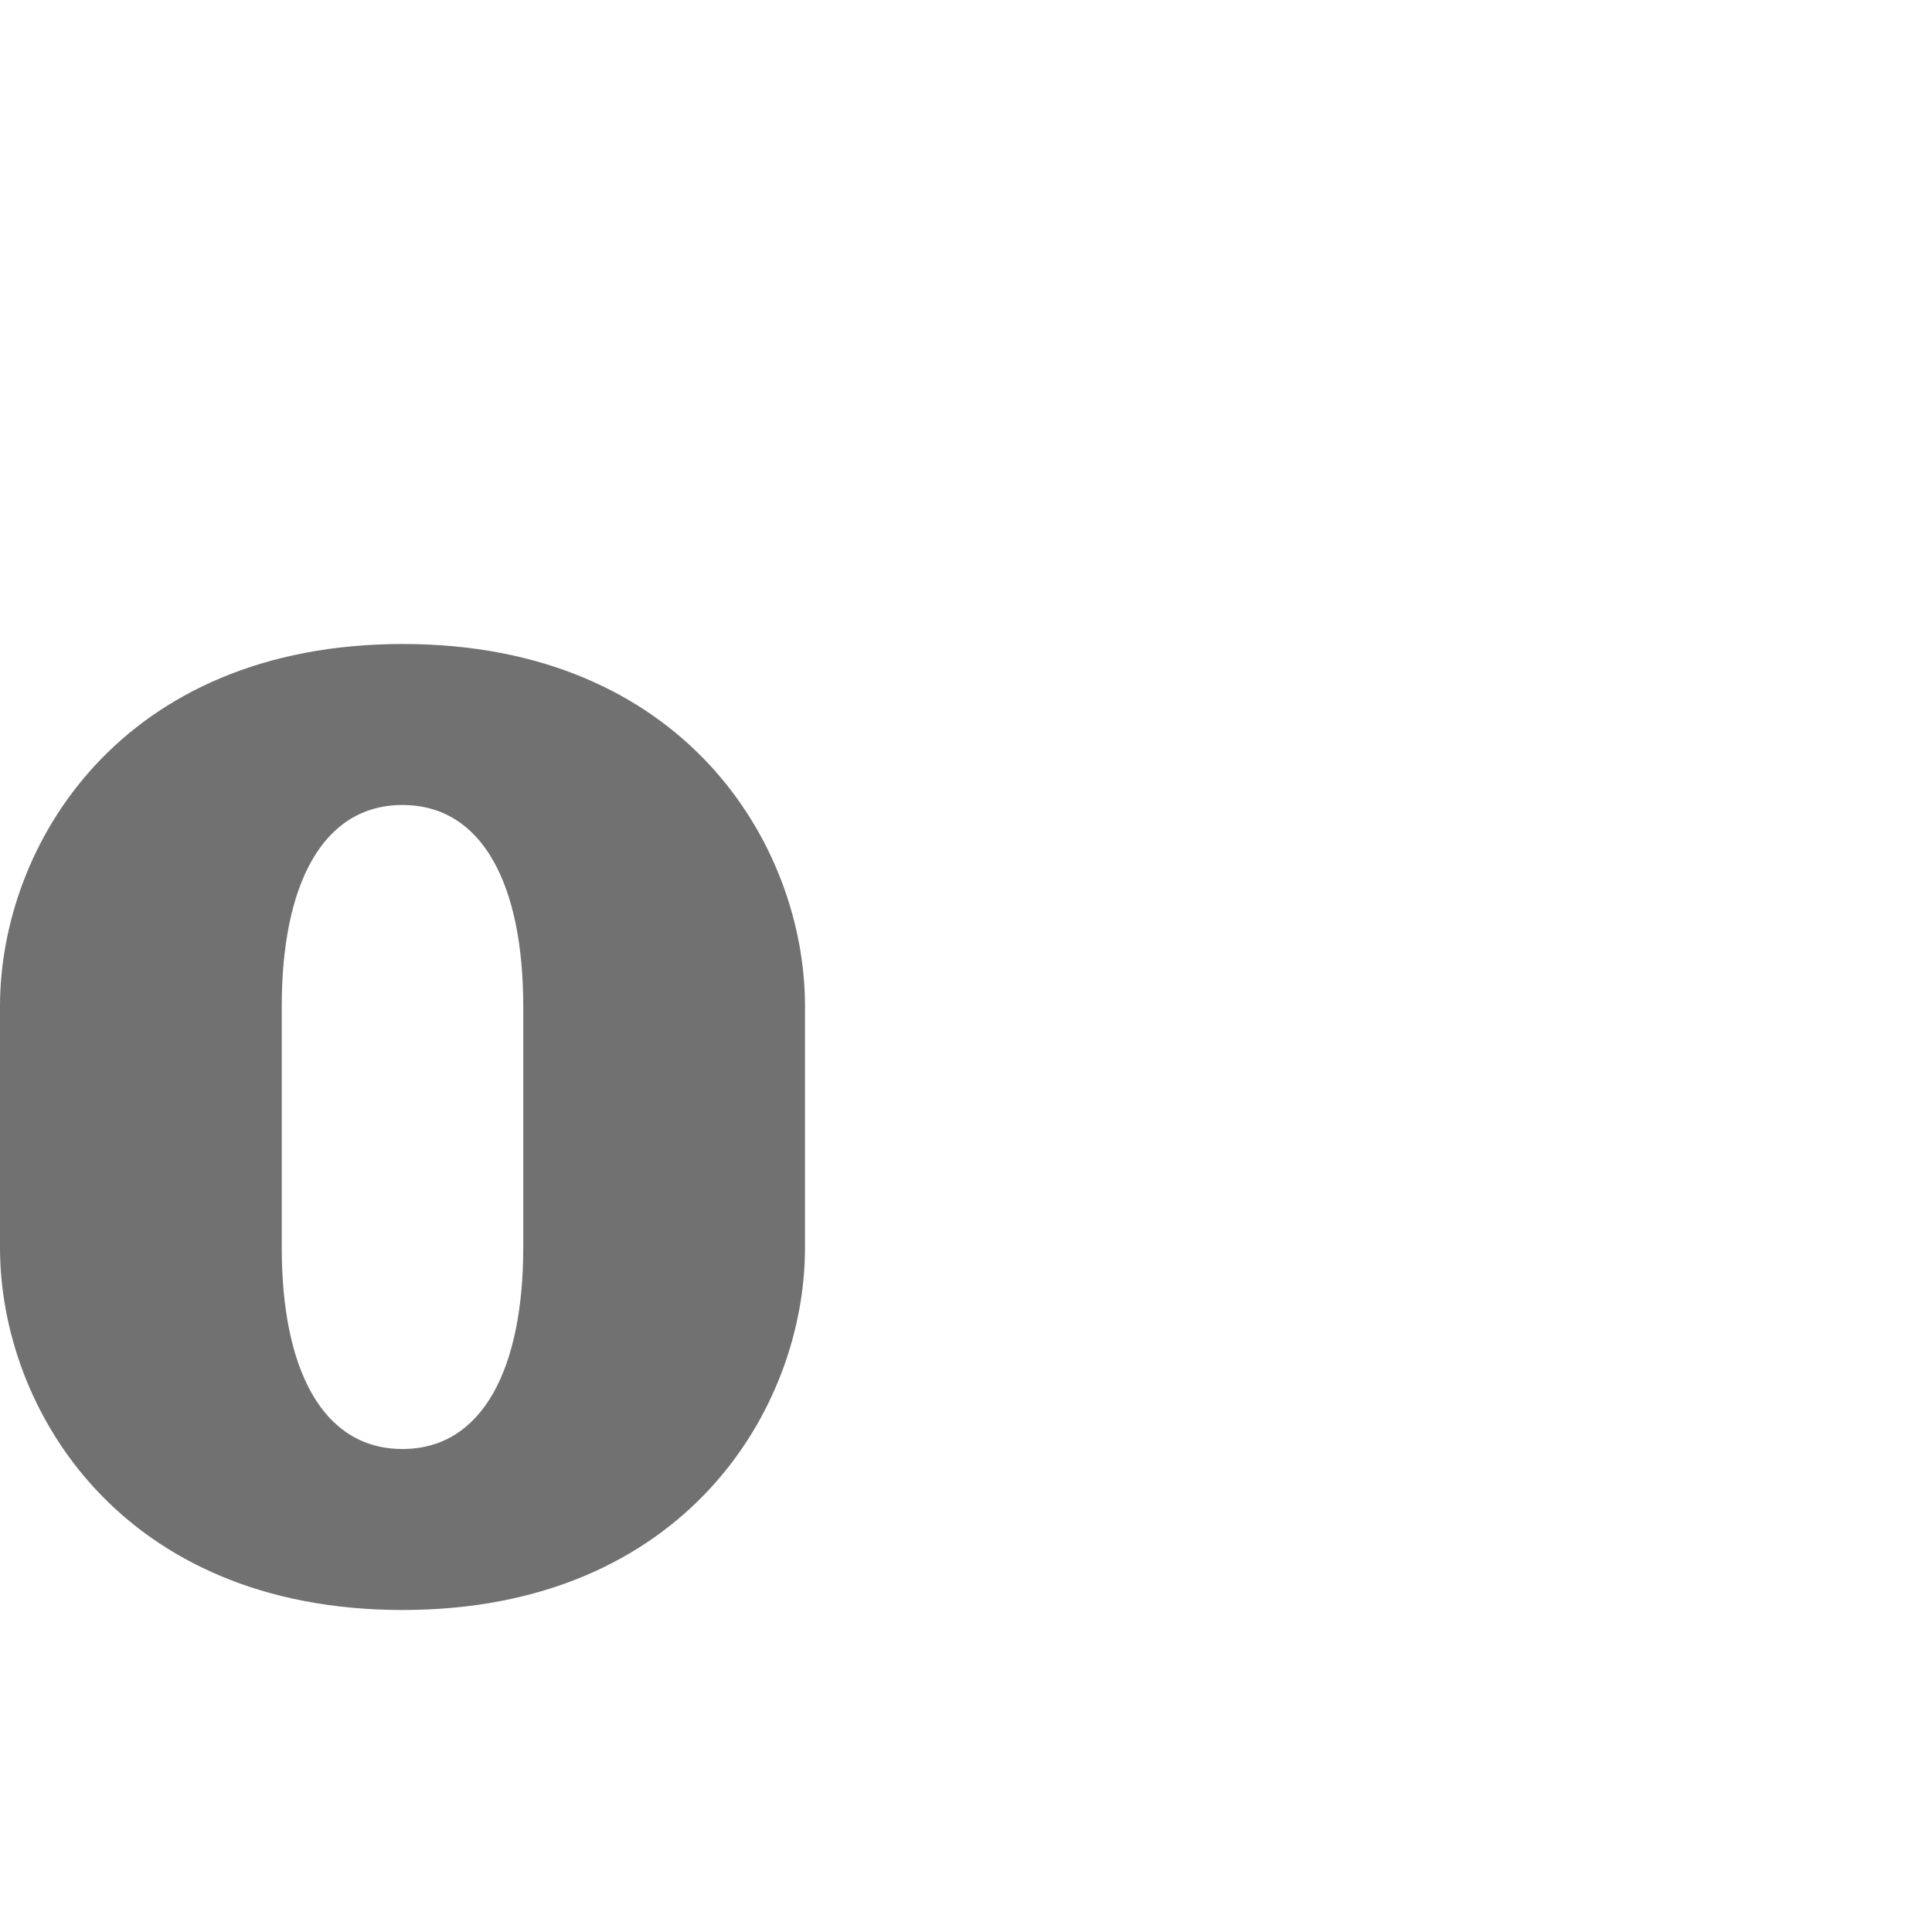
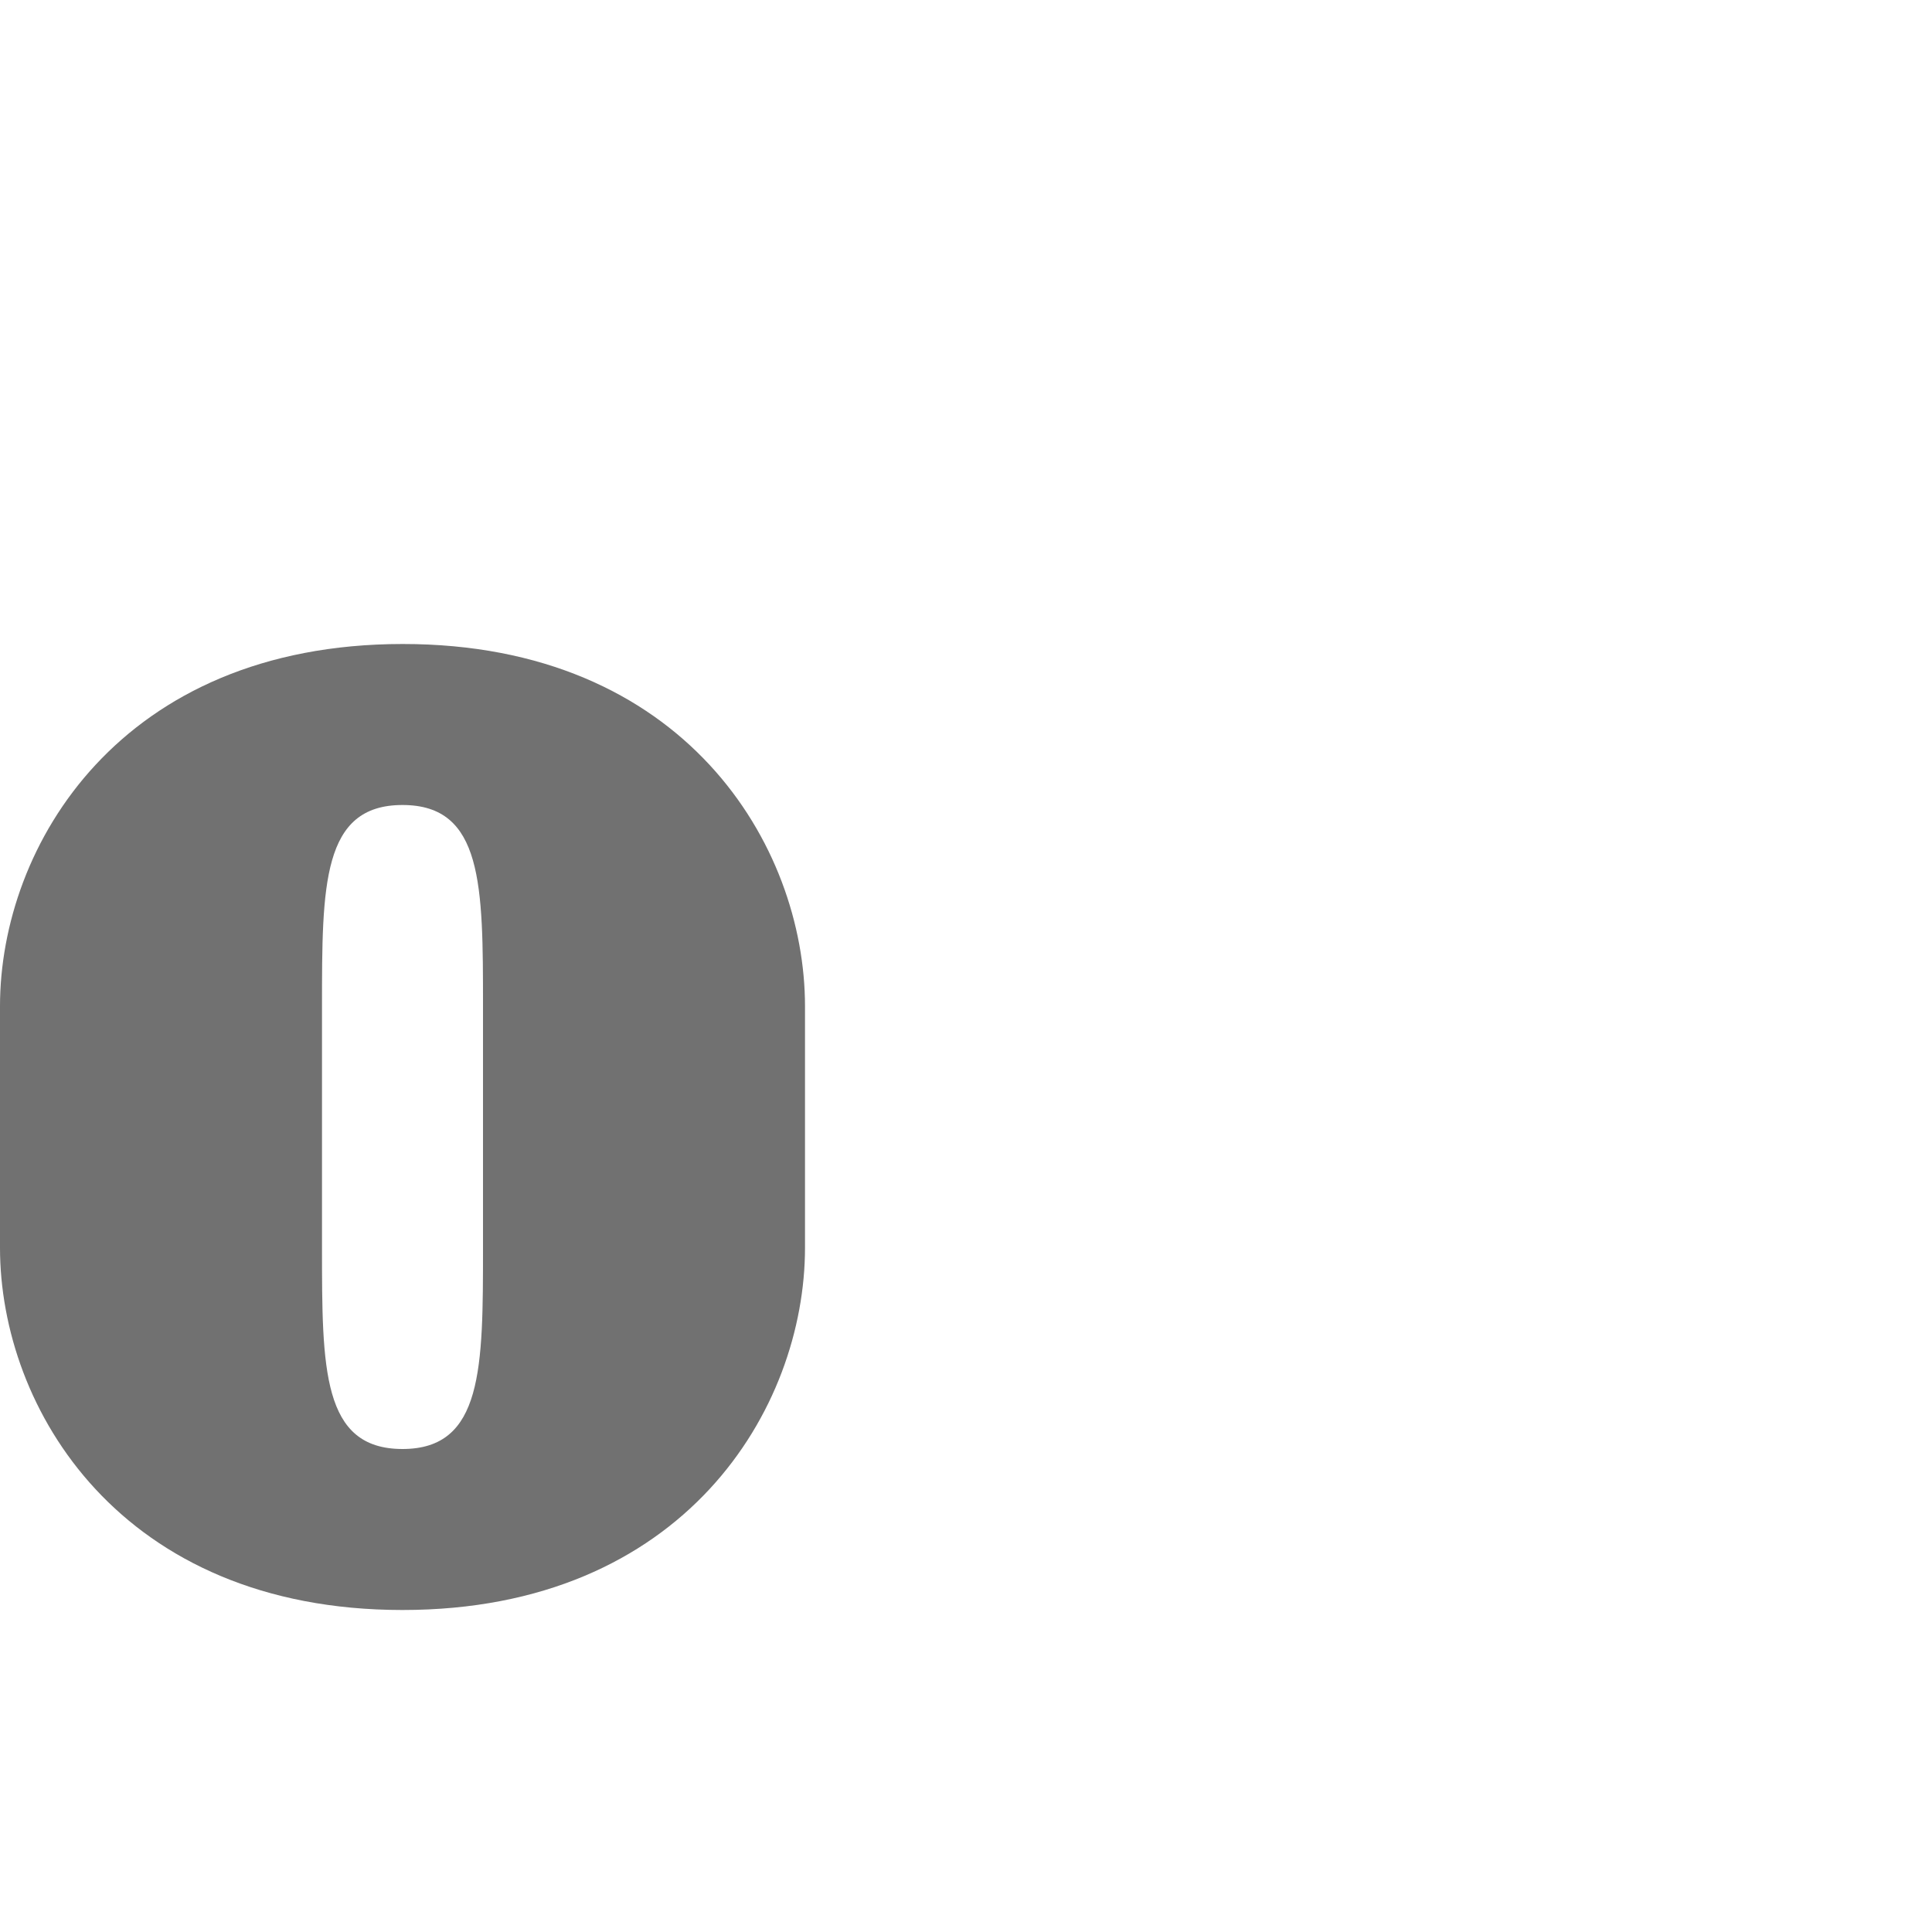
<svg xmlns="http://www.w3.org/2000/svg" width="1200" height="1200" viewBox="0 0 1200 1200" version="1.1" id="svg1">
  <defs id="defs1" />
  <g id="layer1">
-     <path id="path2" style="fill:#000000;fill-opacity:0.555;fill-rule:evenodd;stroke-width:1" d="M 500,625 C 500,525 425,399.908 250,400 75,400.092 0,525 0,625 v 150 c 0,100 75,225 250,225 175,0 250,-125 250,-225 z m -325,0 c 0,-75 25,-125 75,-125 50,0 75,50 75,125 v 150 c 0,74.614 -25,125 -75,125 -50,0 -75,-50 -75,-125 z" />
+     <path id="path2" style="fill:#000000;fill-opacity:0.555;fill-rule:evenodd;stroke-width:1" d="M 500,625 C 500,525 425,399.908 250,400 75,400.092 0,525 0,625 v 150 c 0,100 75,225 250,225 175,0 250,-125 250,-225 z m -300,0 c 0,-75 5e-5,-125 50,-125 50,0 50,50 50,125 v 150 c 0,74.614 0,125 -50,125 -50,0 -50,-50 -50,-125 z" />
  </g>
</svg>
